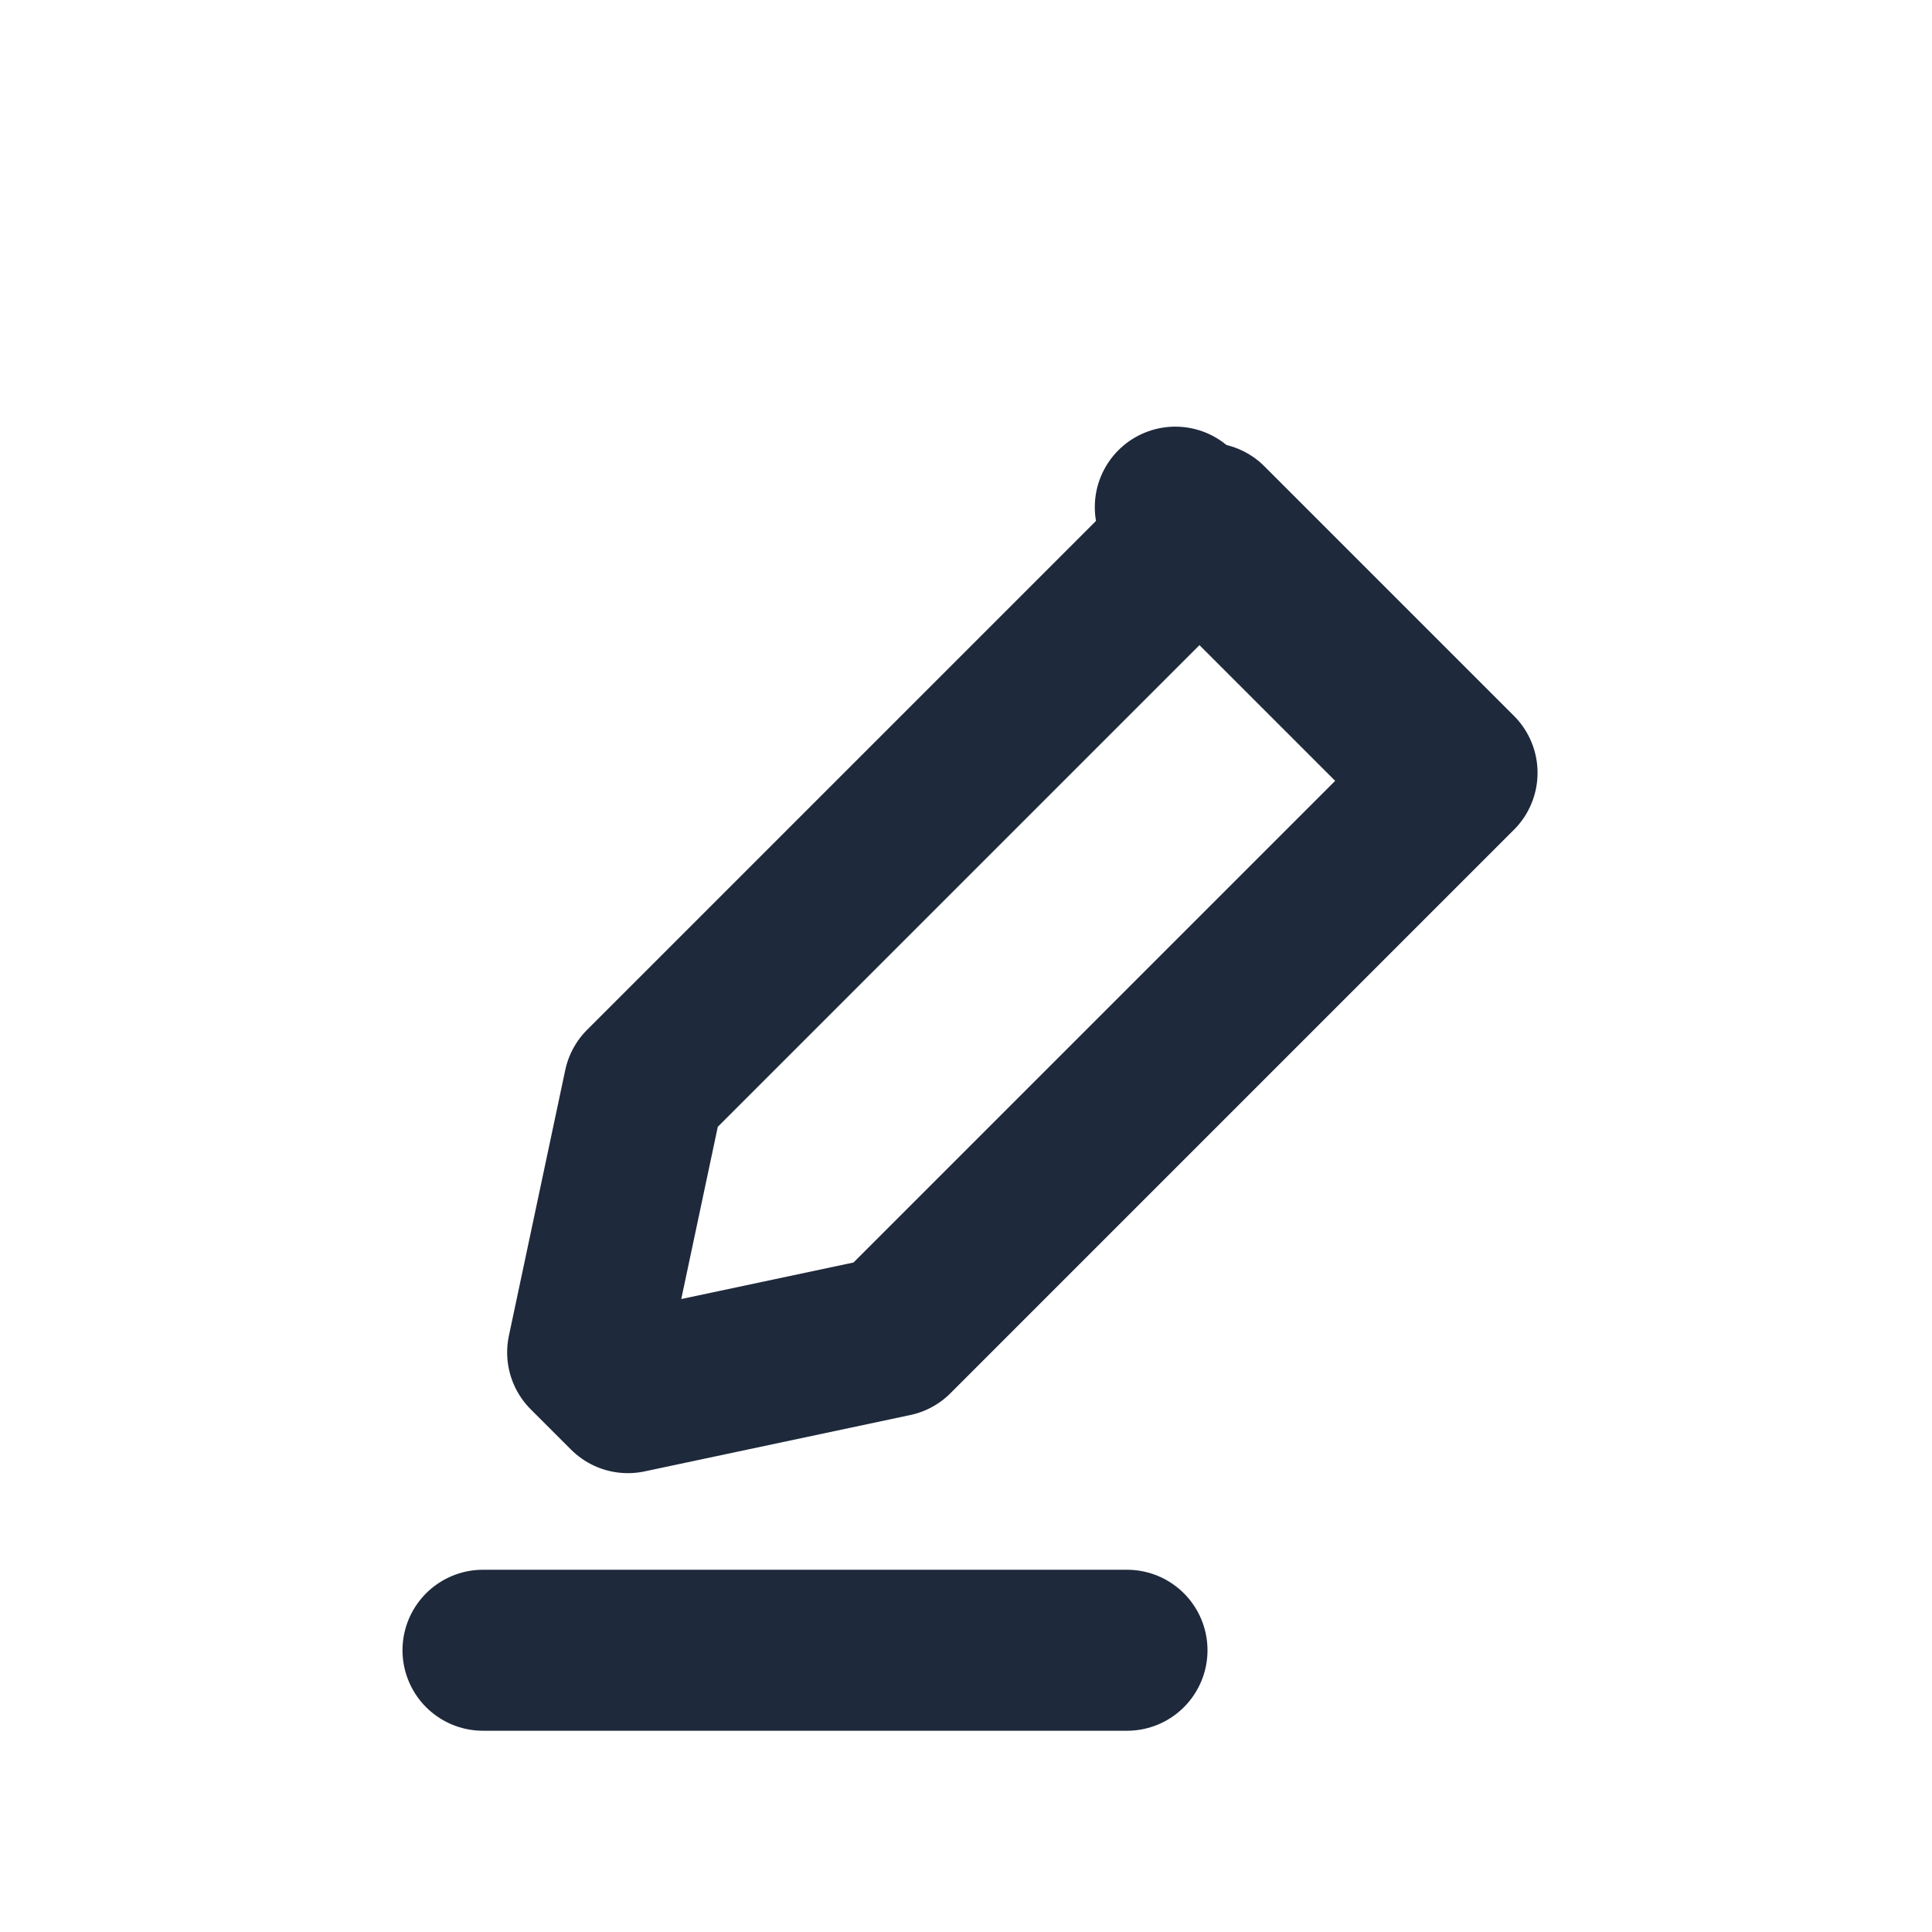
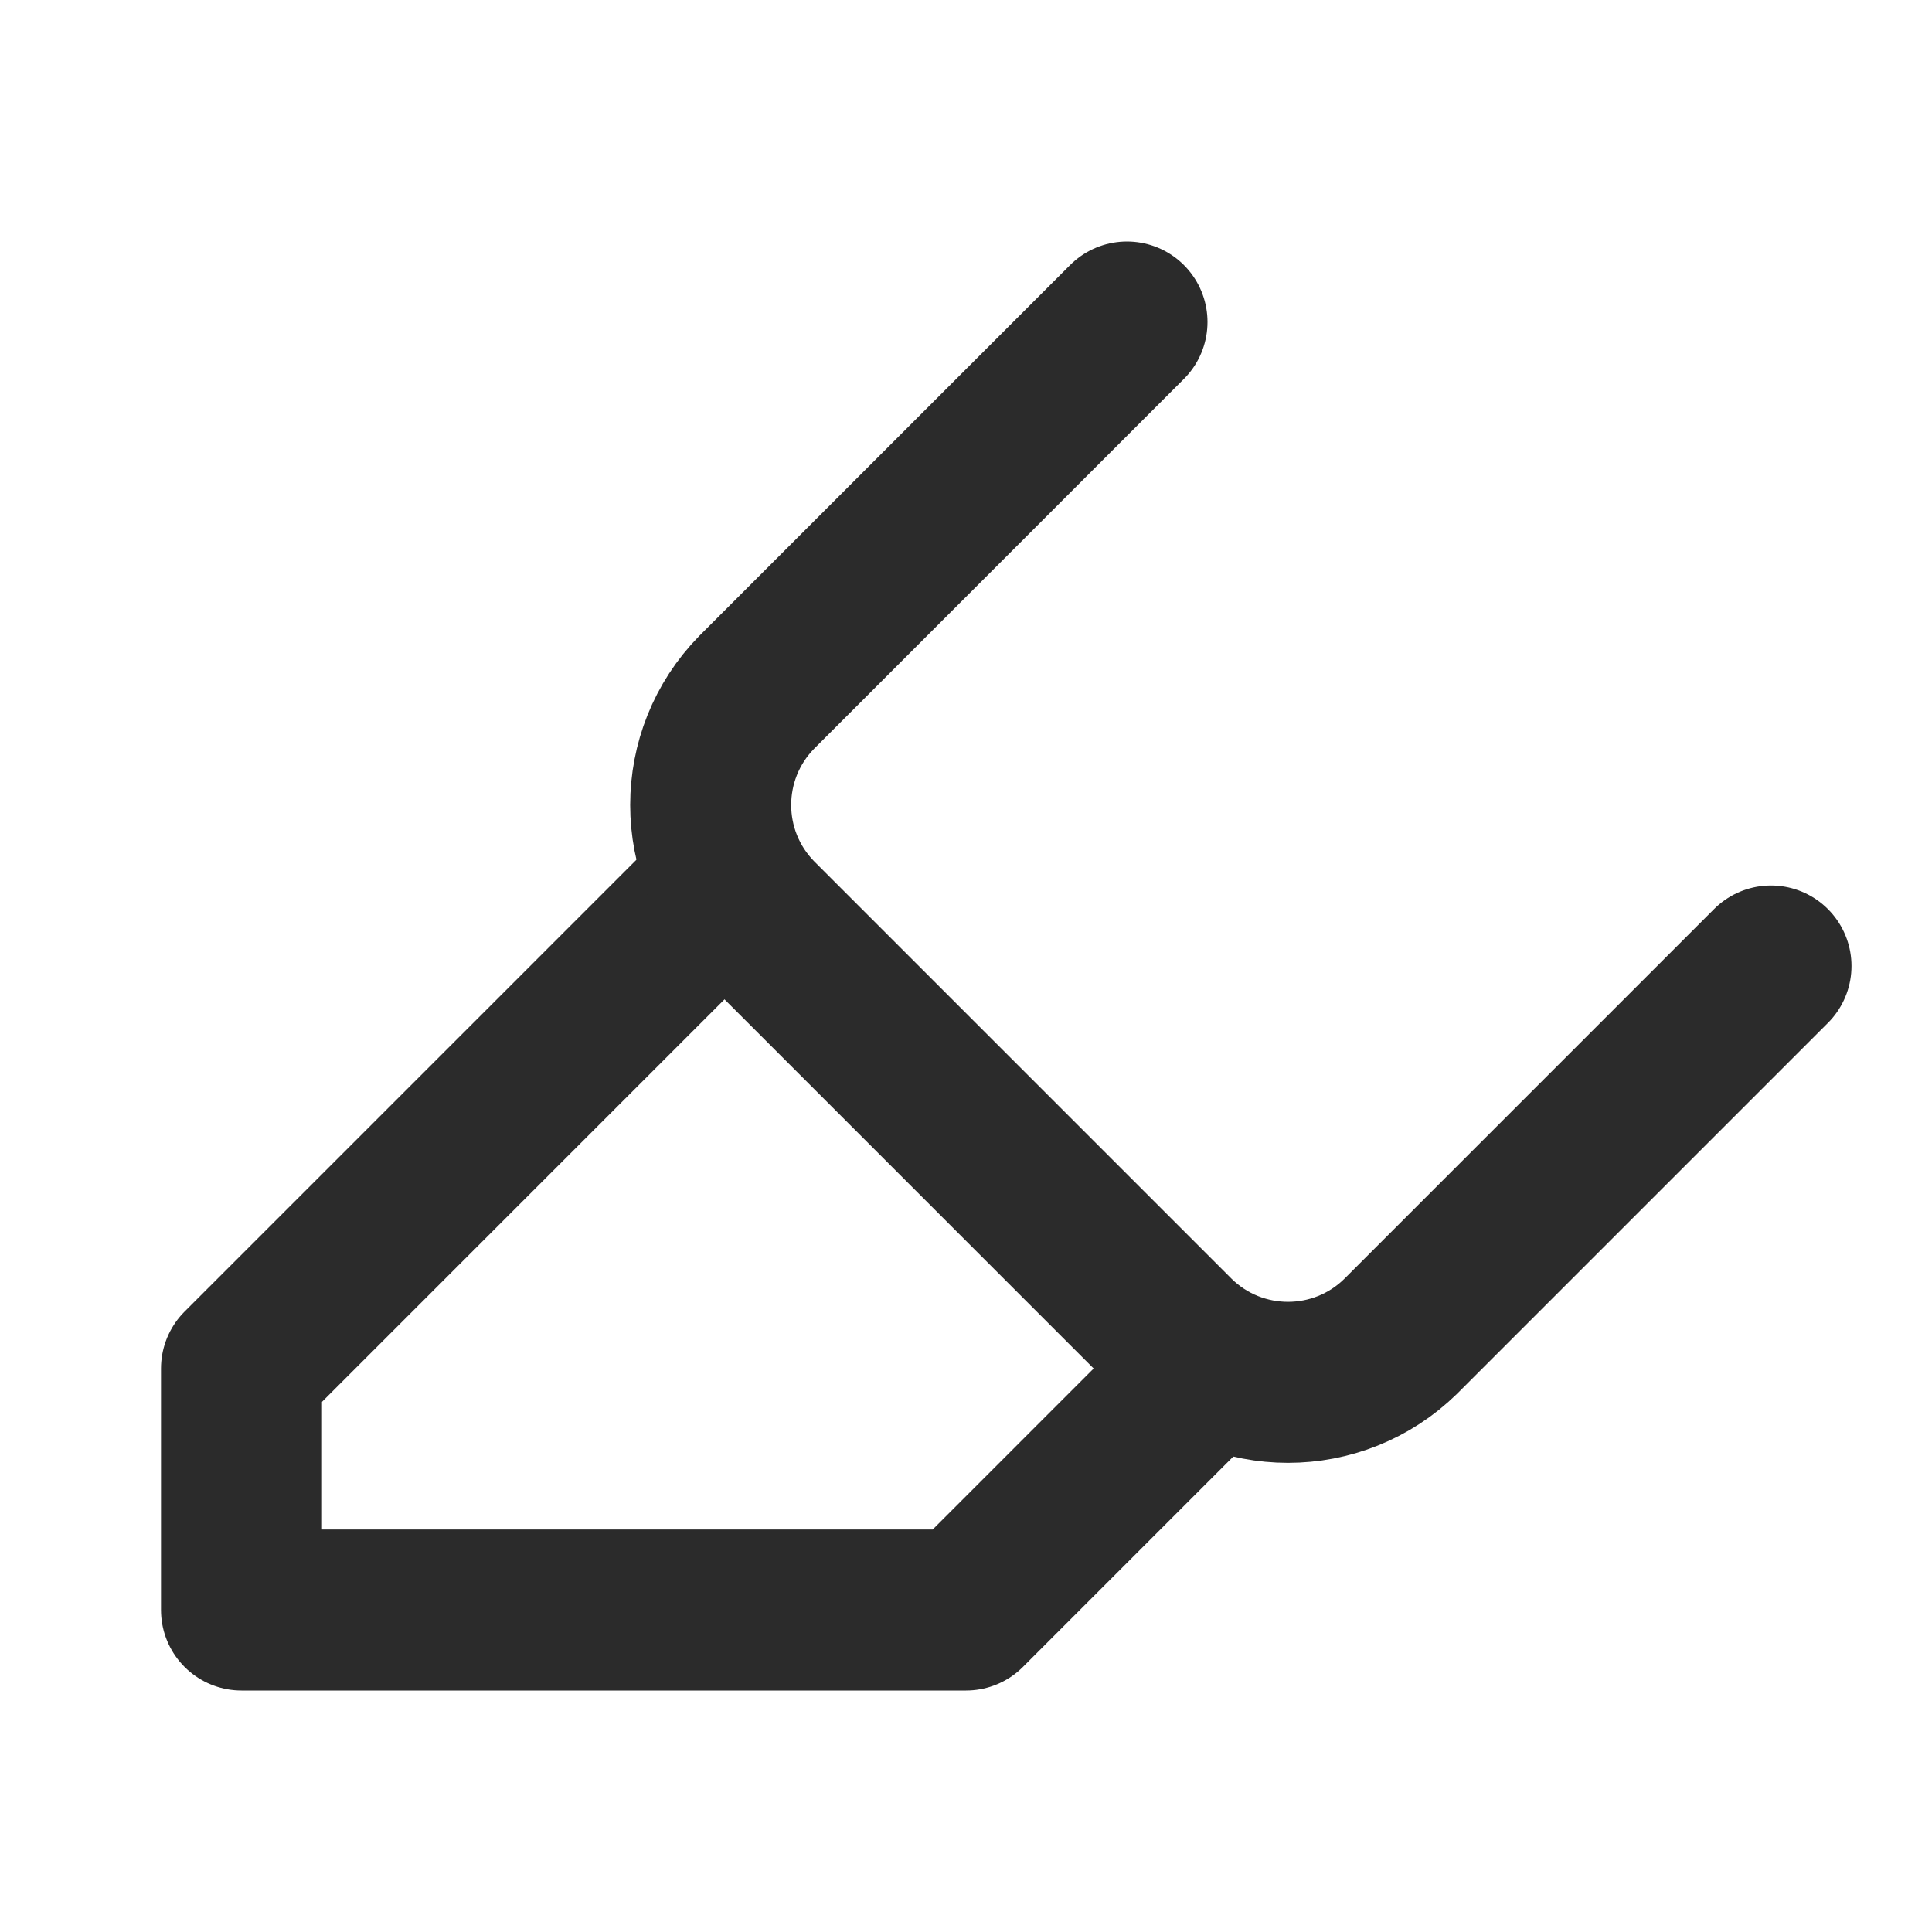
- <svg xmlns="http://www.w3.org/2000/svg" viewBox="0 0 24 24" fill="none" stroke="#1E293B" stroke-width="2" stroke-linecap="round" stroke-linejoin="round">
-   <path d="M14.6 6.3 17.7 9.4" />
-   <path d="M7.3 16.8 8 13.5 15 6.5l3.1 3.1-7 7-3.3.7z" />
-   <path d="M6 20.5h8" />
+ <svg xmlns="http://www.w3.org/2000/svg" viewBox="0 0 24 24" fill="none" stroke="#2b2b2b" stroke-width="2" stroke-linecap="round" stroke-linejoin="round">
+   <path d="m9 11-6 6v3h9l3-3" />
+   <path d="m22 12-4.6 4.6a2 2 0 0 1-2.8 0l-5.2-5.2a2 2 0 0 1 0-2.8L14 4" />
</svg>
